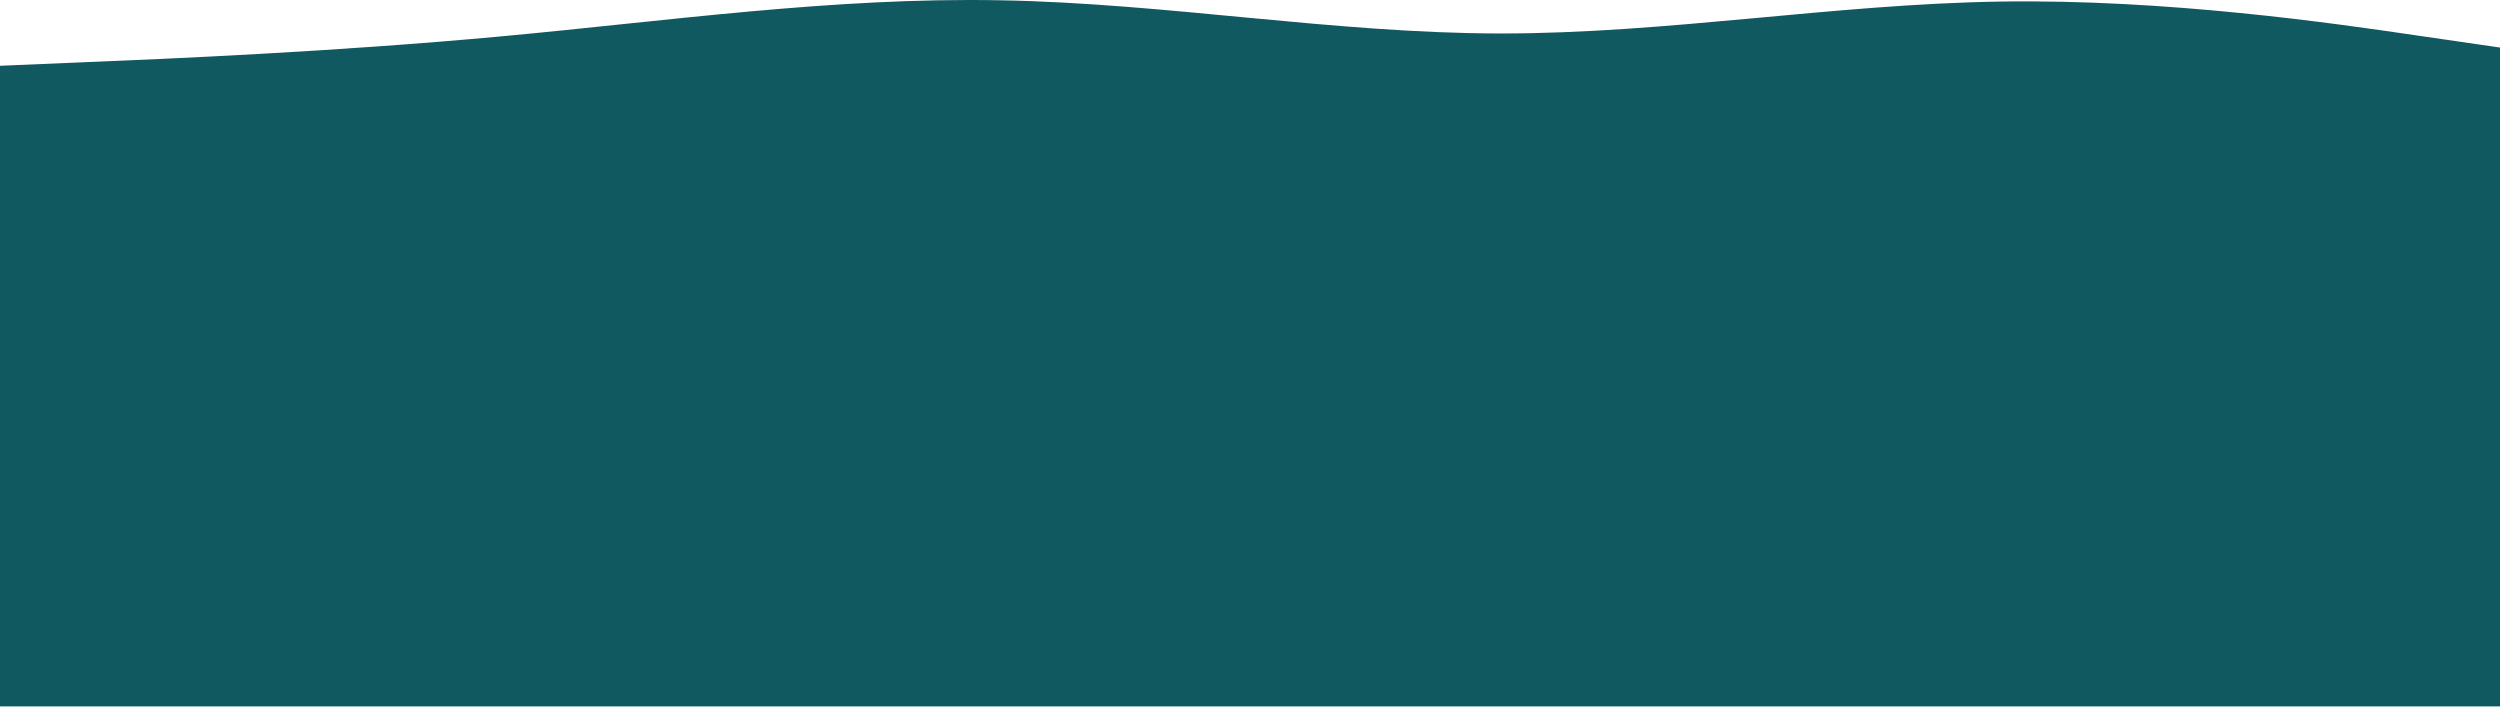
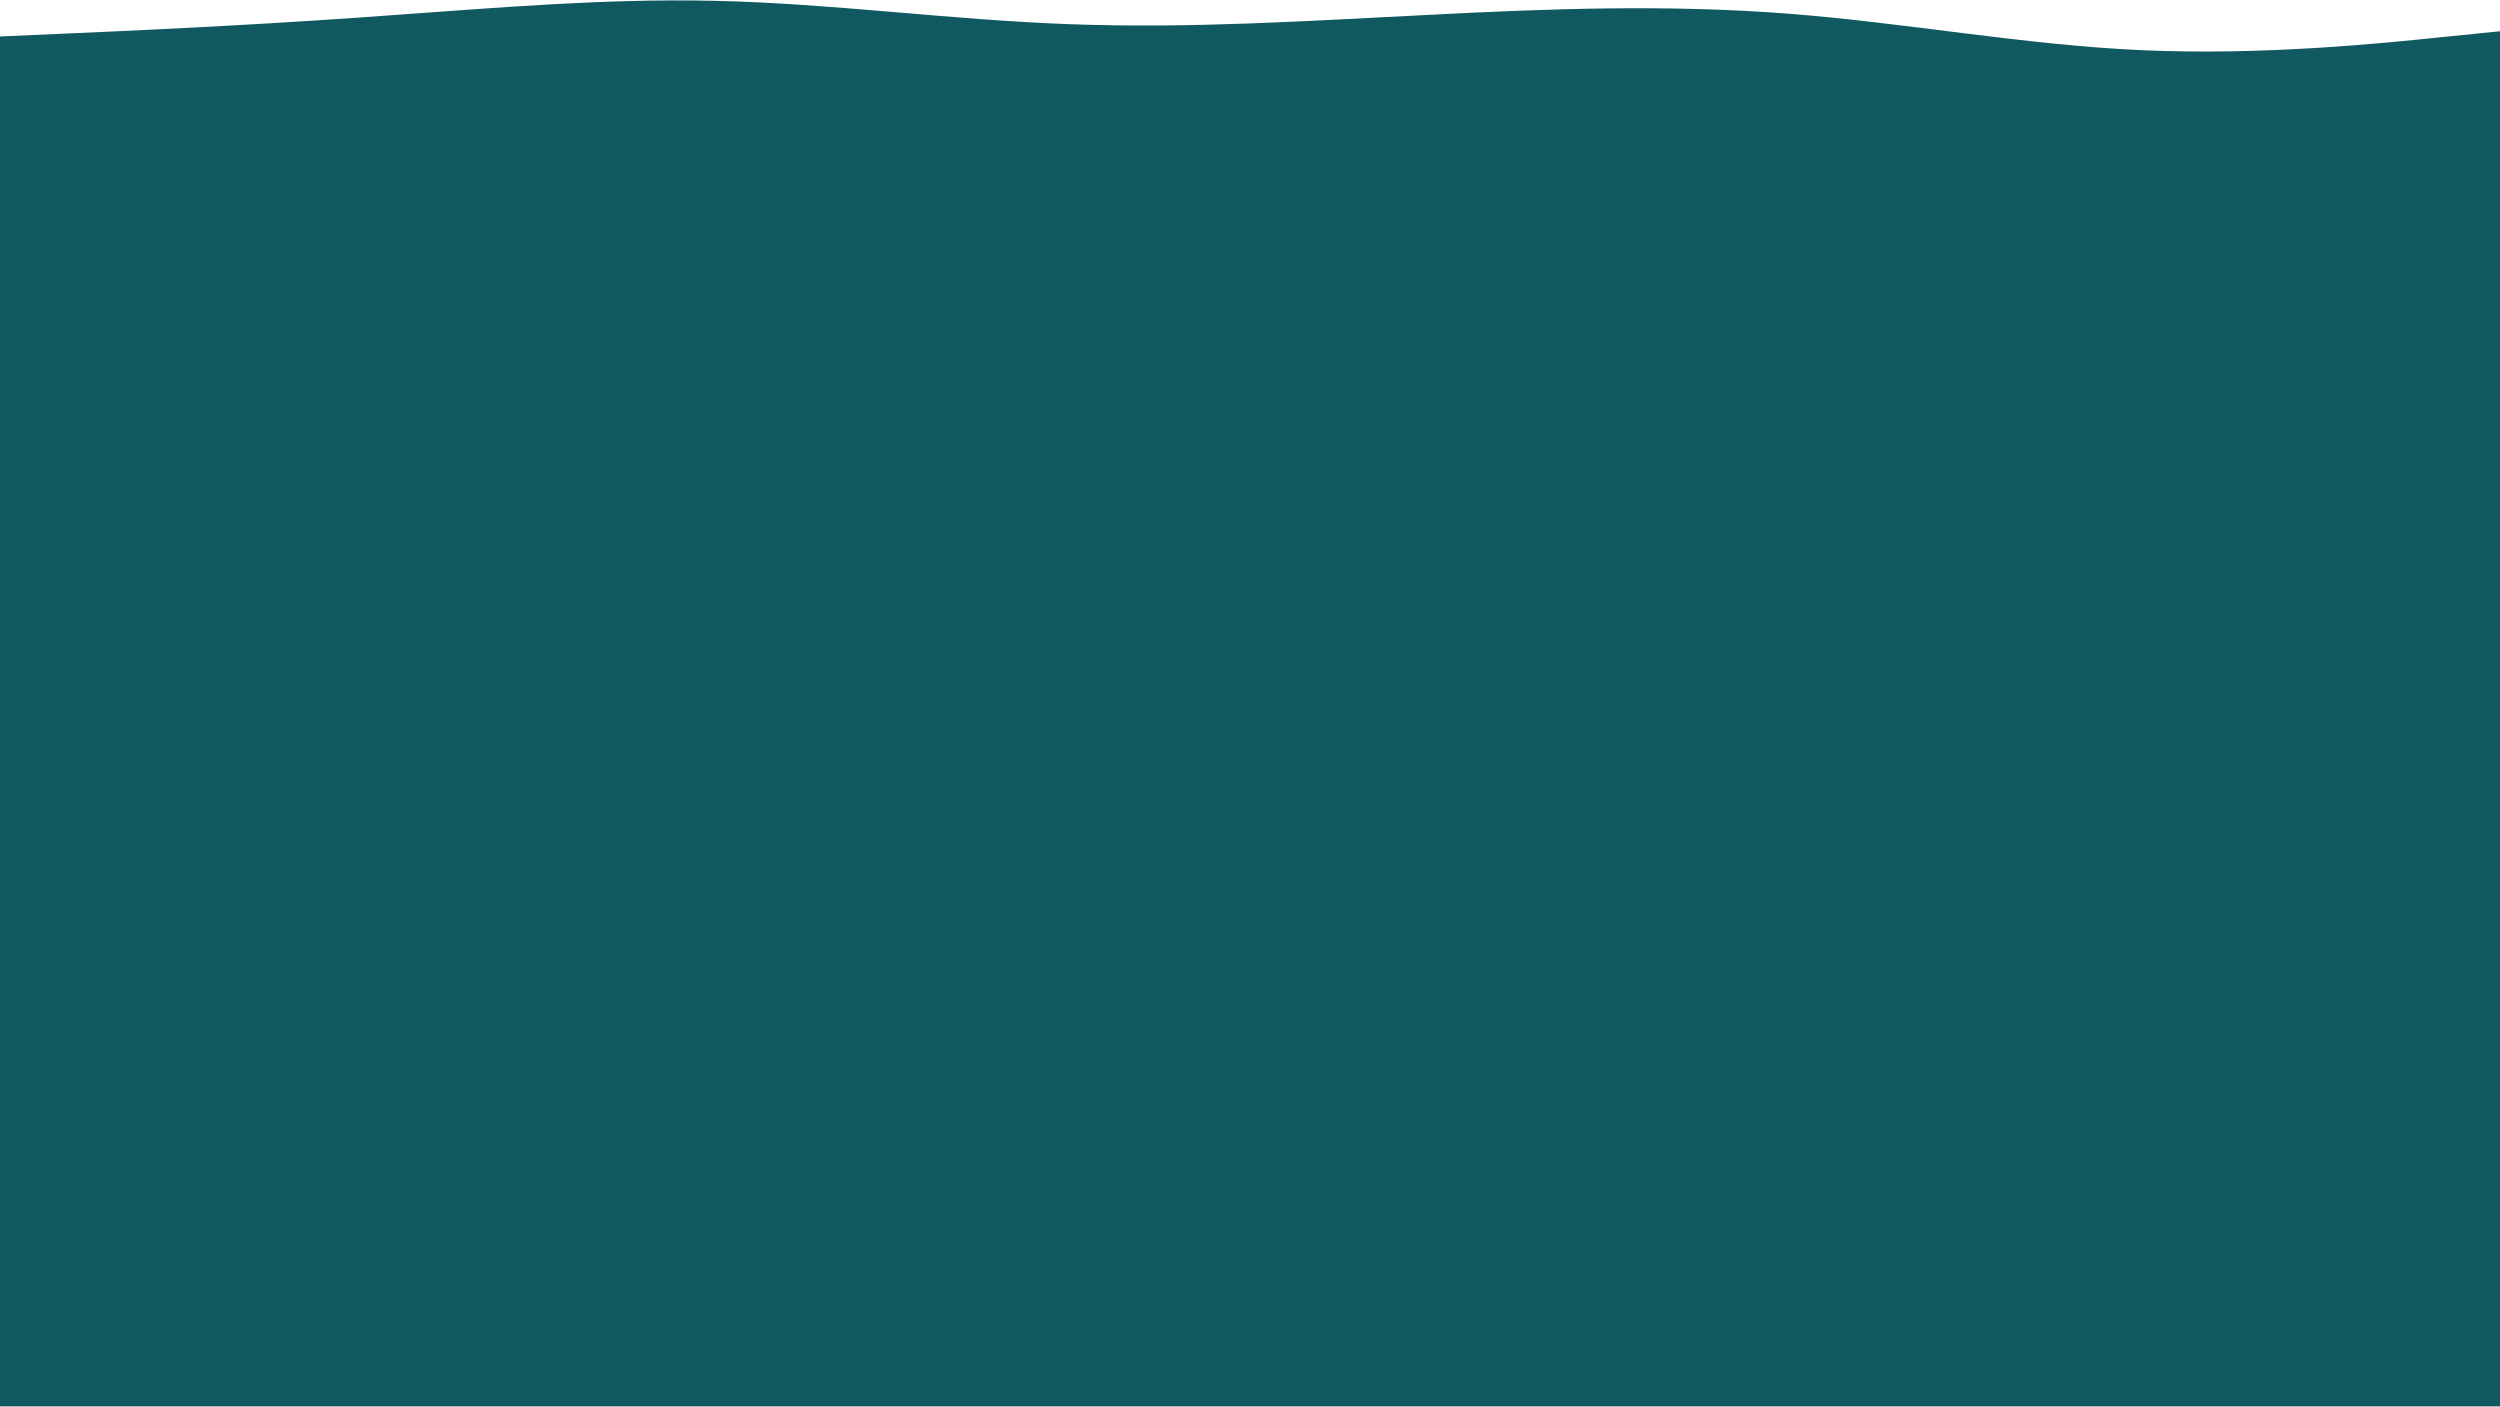
- <svg xmlns="http://www.w3.org/2000/svg" id="visual" viewBox="0 0 1920 542.513" width="1920" height="542.513" version="1.1">
-   <defs id="defs7" />
-   <path d="m 0,50.513 64,-2.7 c 64,-2.6 192,-8 320,-19.8 128,-11.8 256,-30.2 384,-27.8 128,2.3 256,25.3 384,25.5 128,0.1 256,-22.5 384,-24.5 128,-2 256,16.6 320,26 l 64,9.3 V 542.513 h -64 c -64,0 -192,0 -320,0 -128,0 -256,0 -384,0 -128,0 -256,0 -384,0 -128,0 -256,0 -384,0 -128,0 -256,0 -320,0 H 0 Z" id="path2" style="fill:#105961;stroke-linecap:round;stroke-linejoin:miter" />
+ <svg xmlns="http://www.w3.org/2000/svg" id="visual" viewBox="0 0 960 540" width="960" height="540" version="1.1">
+   <defs id="defs17" />
+   <path style="fill:#105961" d="M 256.867 0.164 C 216.899 0.379 176.988 4.088 137 6.801 C 91.3 10.001 45.701 12 22.801 13 L 0 14 L 0 540.064 L 22.801 540.064 L 137 540.064 L 274 540.064 L 411.199 540.064 L 548.801 540.064 L 686 540.064 L 823 540.064 L 937.199 540.064 L 960 540.064 L 960 12 L 937.199 14.301 C 914.299 16.701 868.7 21.301 823 19.301 C 777.3 17.301 731.7 8.699 686 5.199 C 640.3 1.699 594.701 3.299 548.801 5.699 C 503.001 7.999 456.999 11.001 411.199 9.301 C 365.299 7.701 319.7 1.301 274 0.301 C 268.288 0.176 262.577 0.133 256.867 0.164 z " id="path12" />
</svg>
